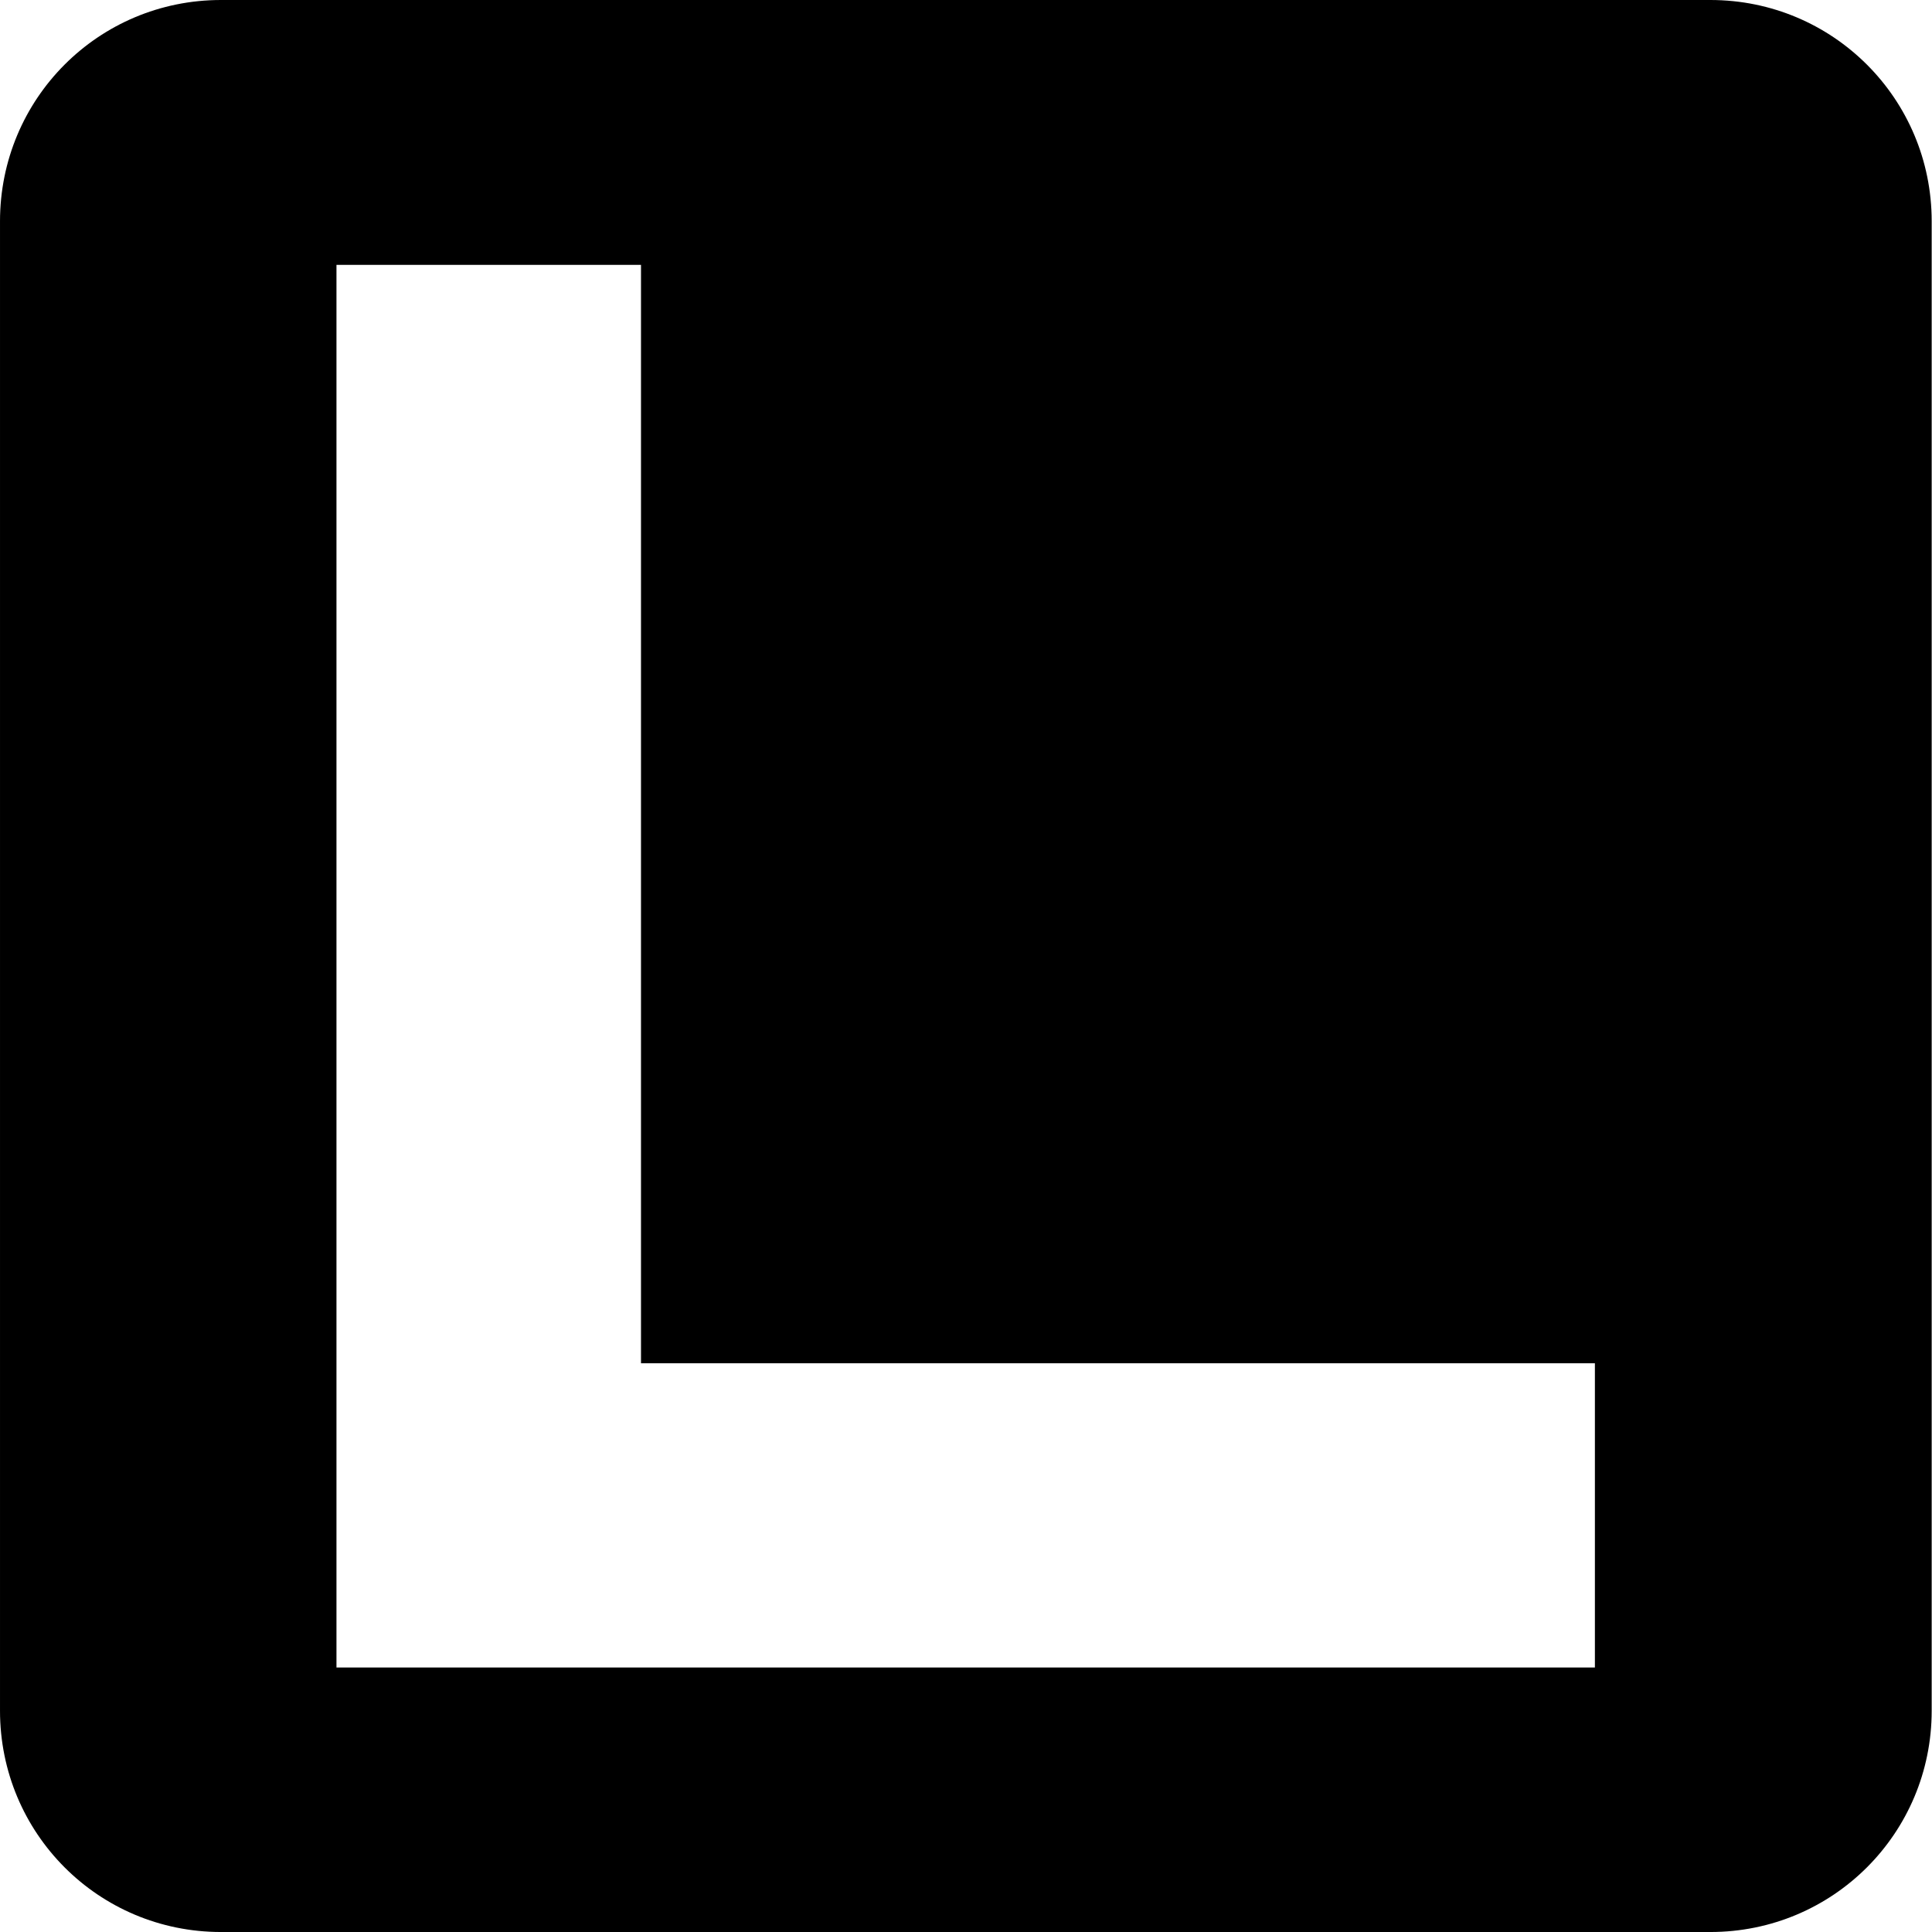
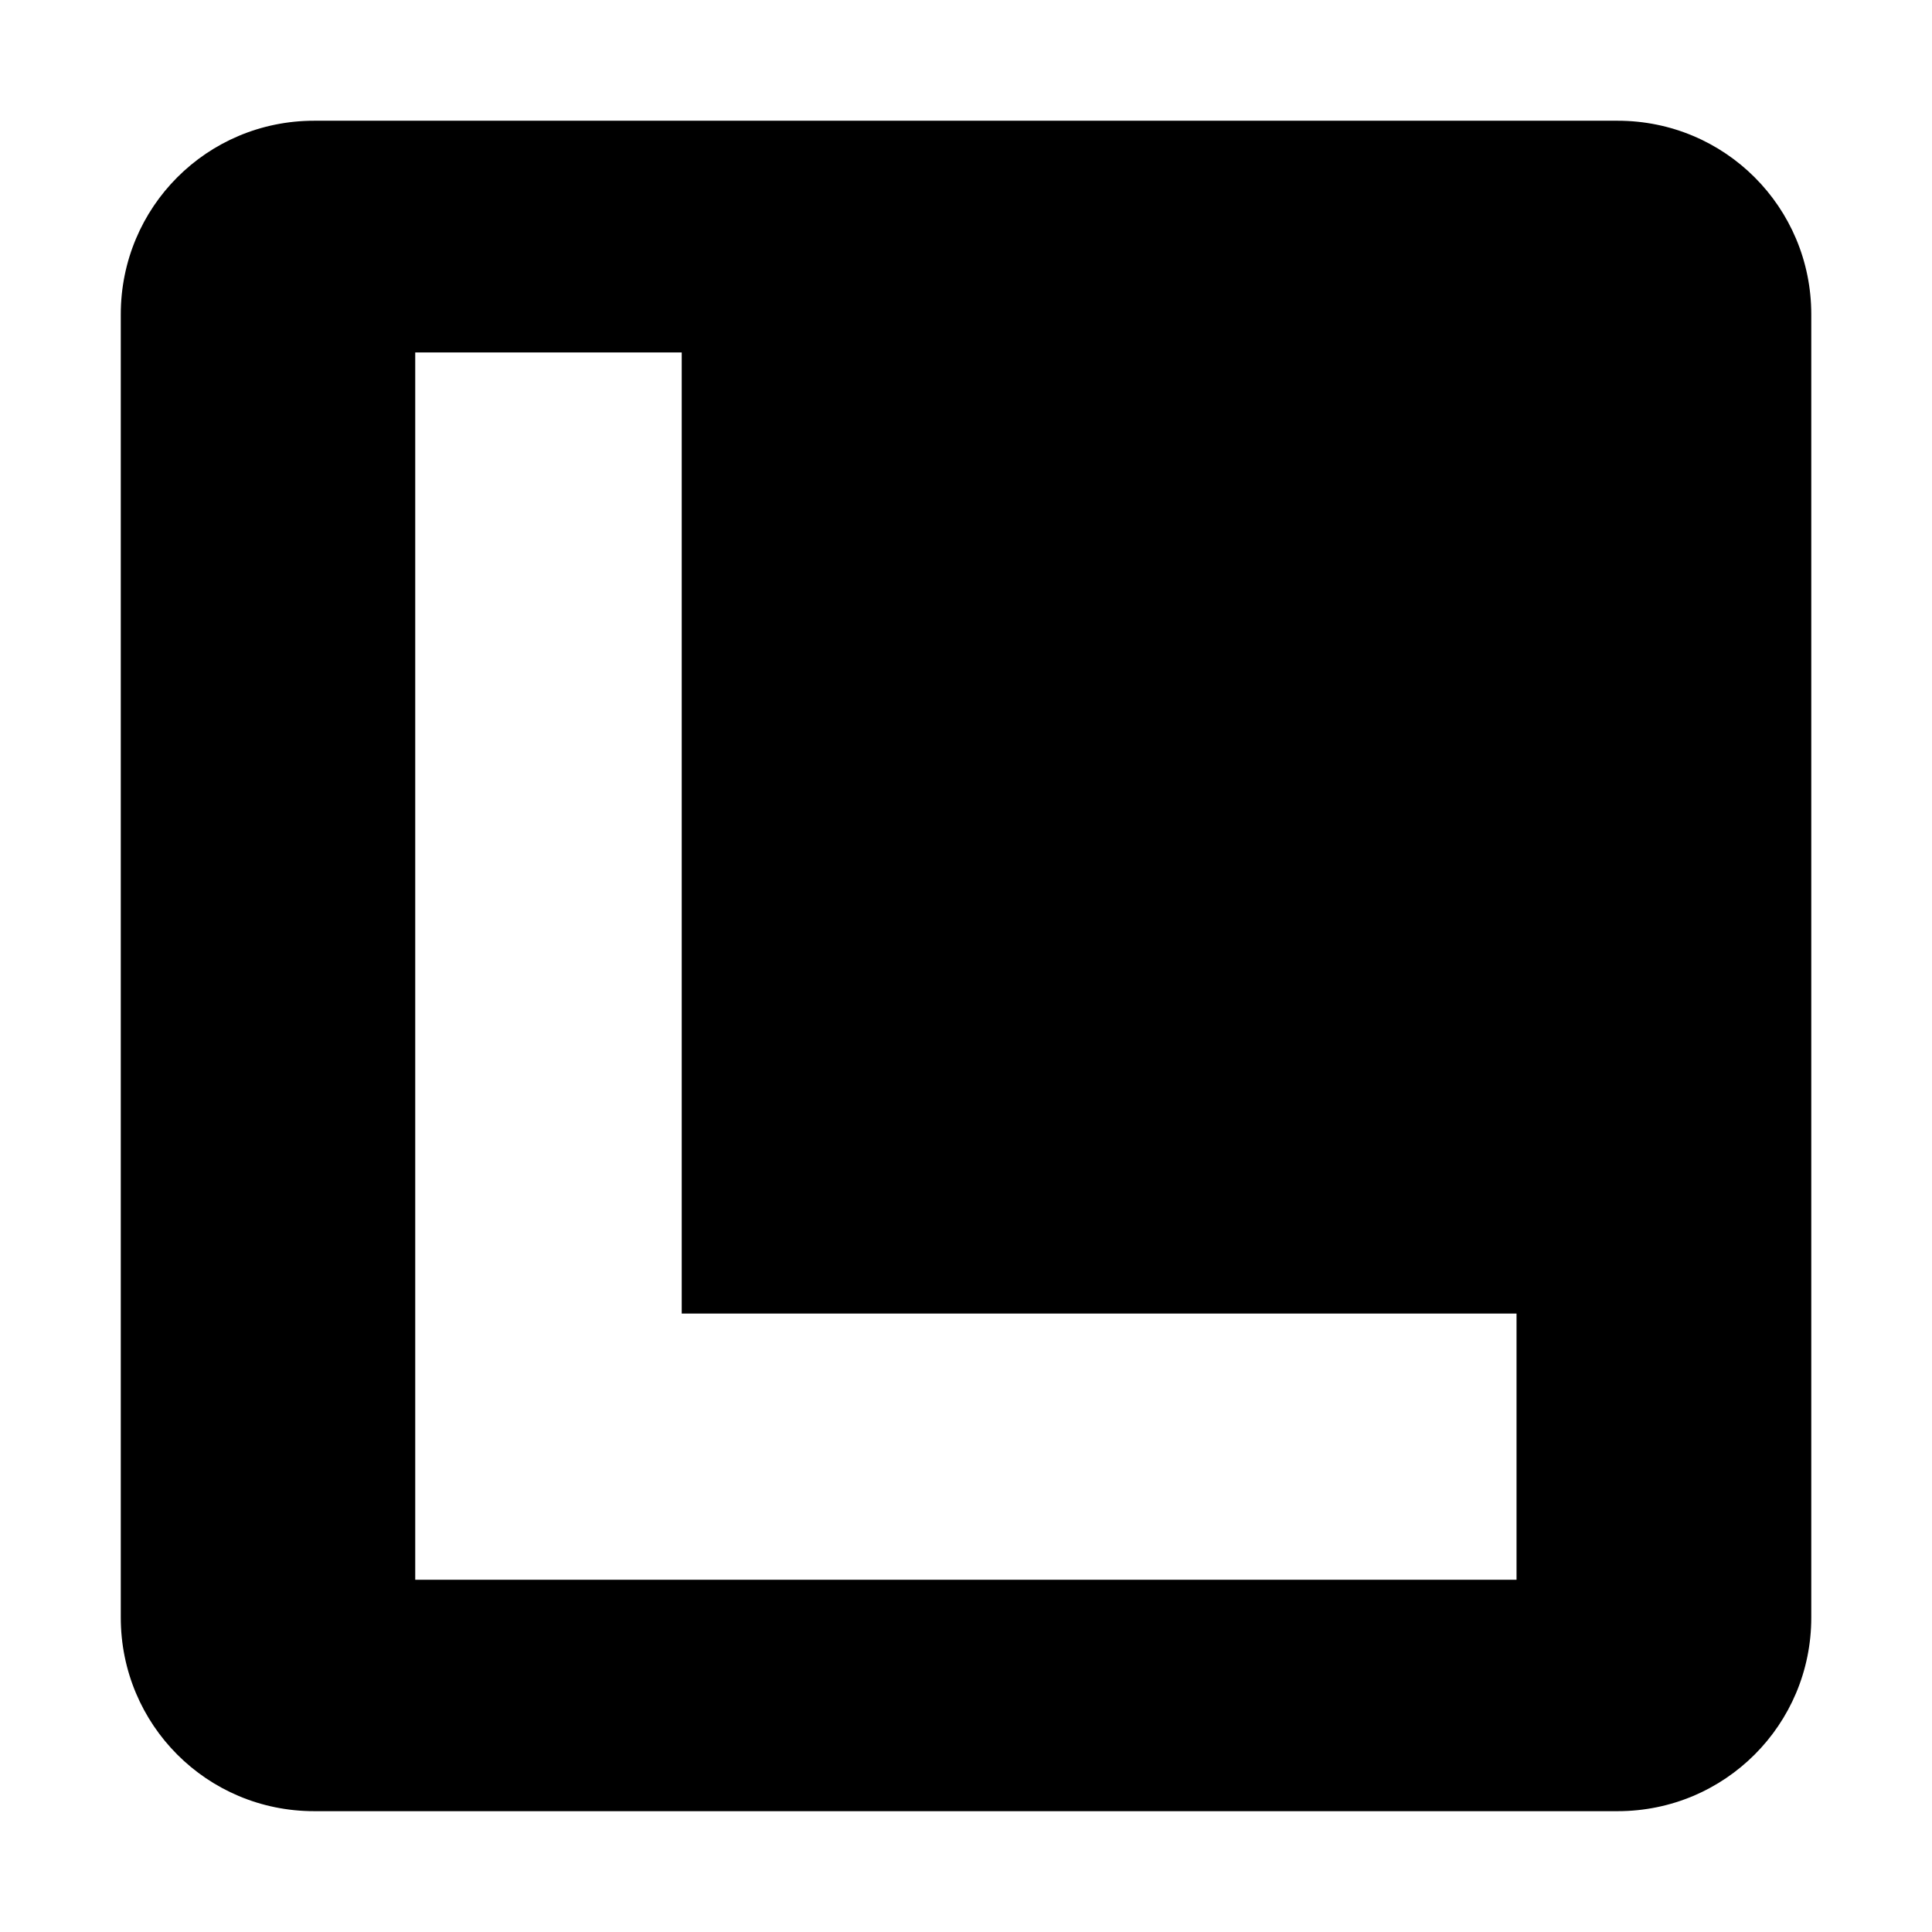
- <svg xmlns="http://www.w3.org/2000/svg" width="187.125" height="187.156" id="svg4193" version="1.1">
+ <svg xmlns="http://www.w3.org/2000/svg" width="32" height="32" id="svg4193" version="1.1">
  <defs id="defs4195" />
-   <g id="layer1" transform="translate(-281.4375,-438.7841)">
-     <path style="color:#000000;fill:#000000;fill-opacity:1;fill-rule:nonzero;stroke:none;stroke-width:0.538;marker:none;visibility:visible;display:inline;overflow:visible;enable-background:accumulate" d="m 302.844,438.784 c -11.871,0 -21.406,9.566 -21.406,21.438 l 0,144.281 c 0,11.871 9.535,21.438 21.406,21.438 l 144.281,0 c 11.871,0 21.438,-9.566 21.438,-21.438 l 0,-144.281 c 0,-11.871 -9.566,-21.438 -21.438,-21.438 l -144.281,0 z m 11.188,25.656 29.5,0 0,106.406 92.406,0 0,29.469 -92.406,0 -29.5,0 0,-29.469 0,-106.406 z" id="rect2987" />
+   <g id="layer1" transform="translate(-281.4375,-593.9403)">
+     <path style="color:#000000;fill:#000000;fill-opacity:1;fill-rule:nonzero;stroke:none;stroke-width:0.538;marker:none;visibility:visible;display:inline;overflow:visible;enable-background:accumulate" d="m 286.641,595.94 c -1.776,0 -3.203,1.431 -3.203,3.207 l 0,21.585 c 0,1.776 1.427,3.207 3.203,3.207 l 21.589,0 c 1.776,0 3.208,-1.431 3.208,-3.207 l 0,-21.585 c 0,-1.776 -1.431,-3.207 -3.208,-3.207 l -21.589,0 z m 1.674,3.838 4.414,0 0,15.919 13.827,0 0,4.409 -13.827,0 -4.414,0 0,-4.409 0,-15.919 z" id="rect2987" />
  </g>
</svg>
